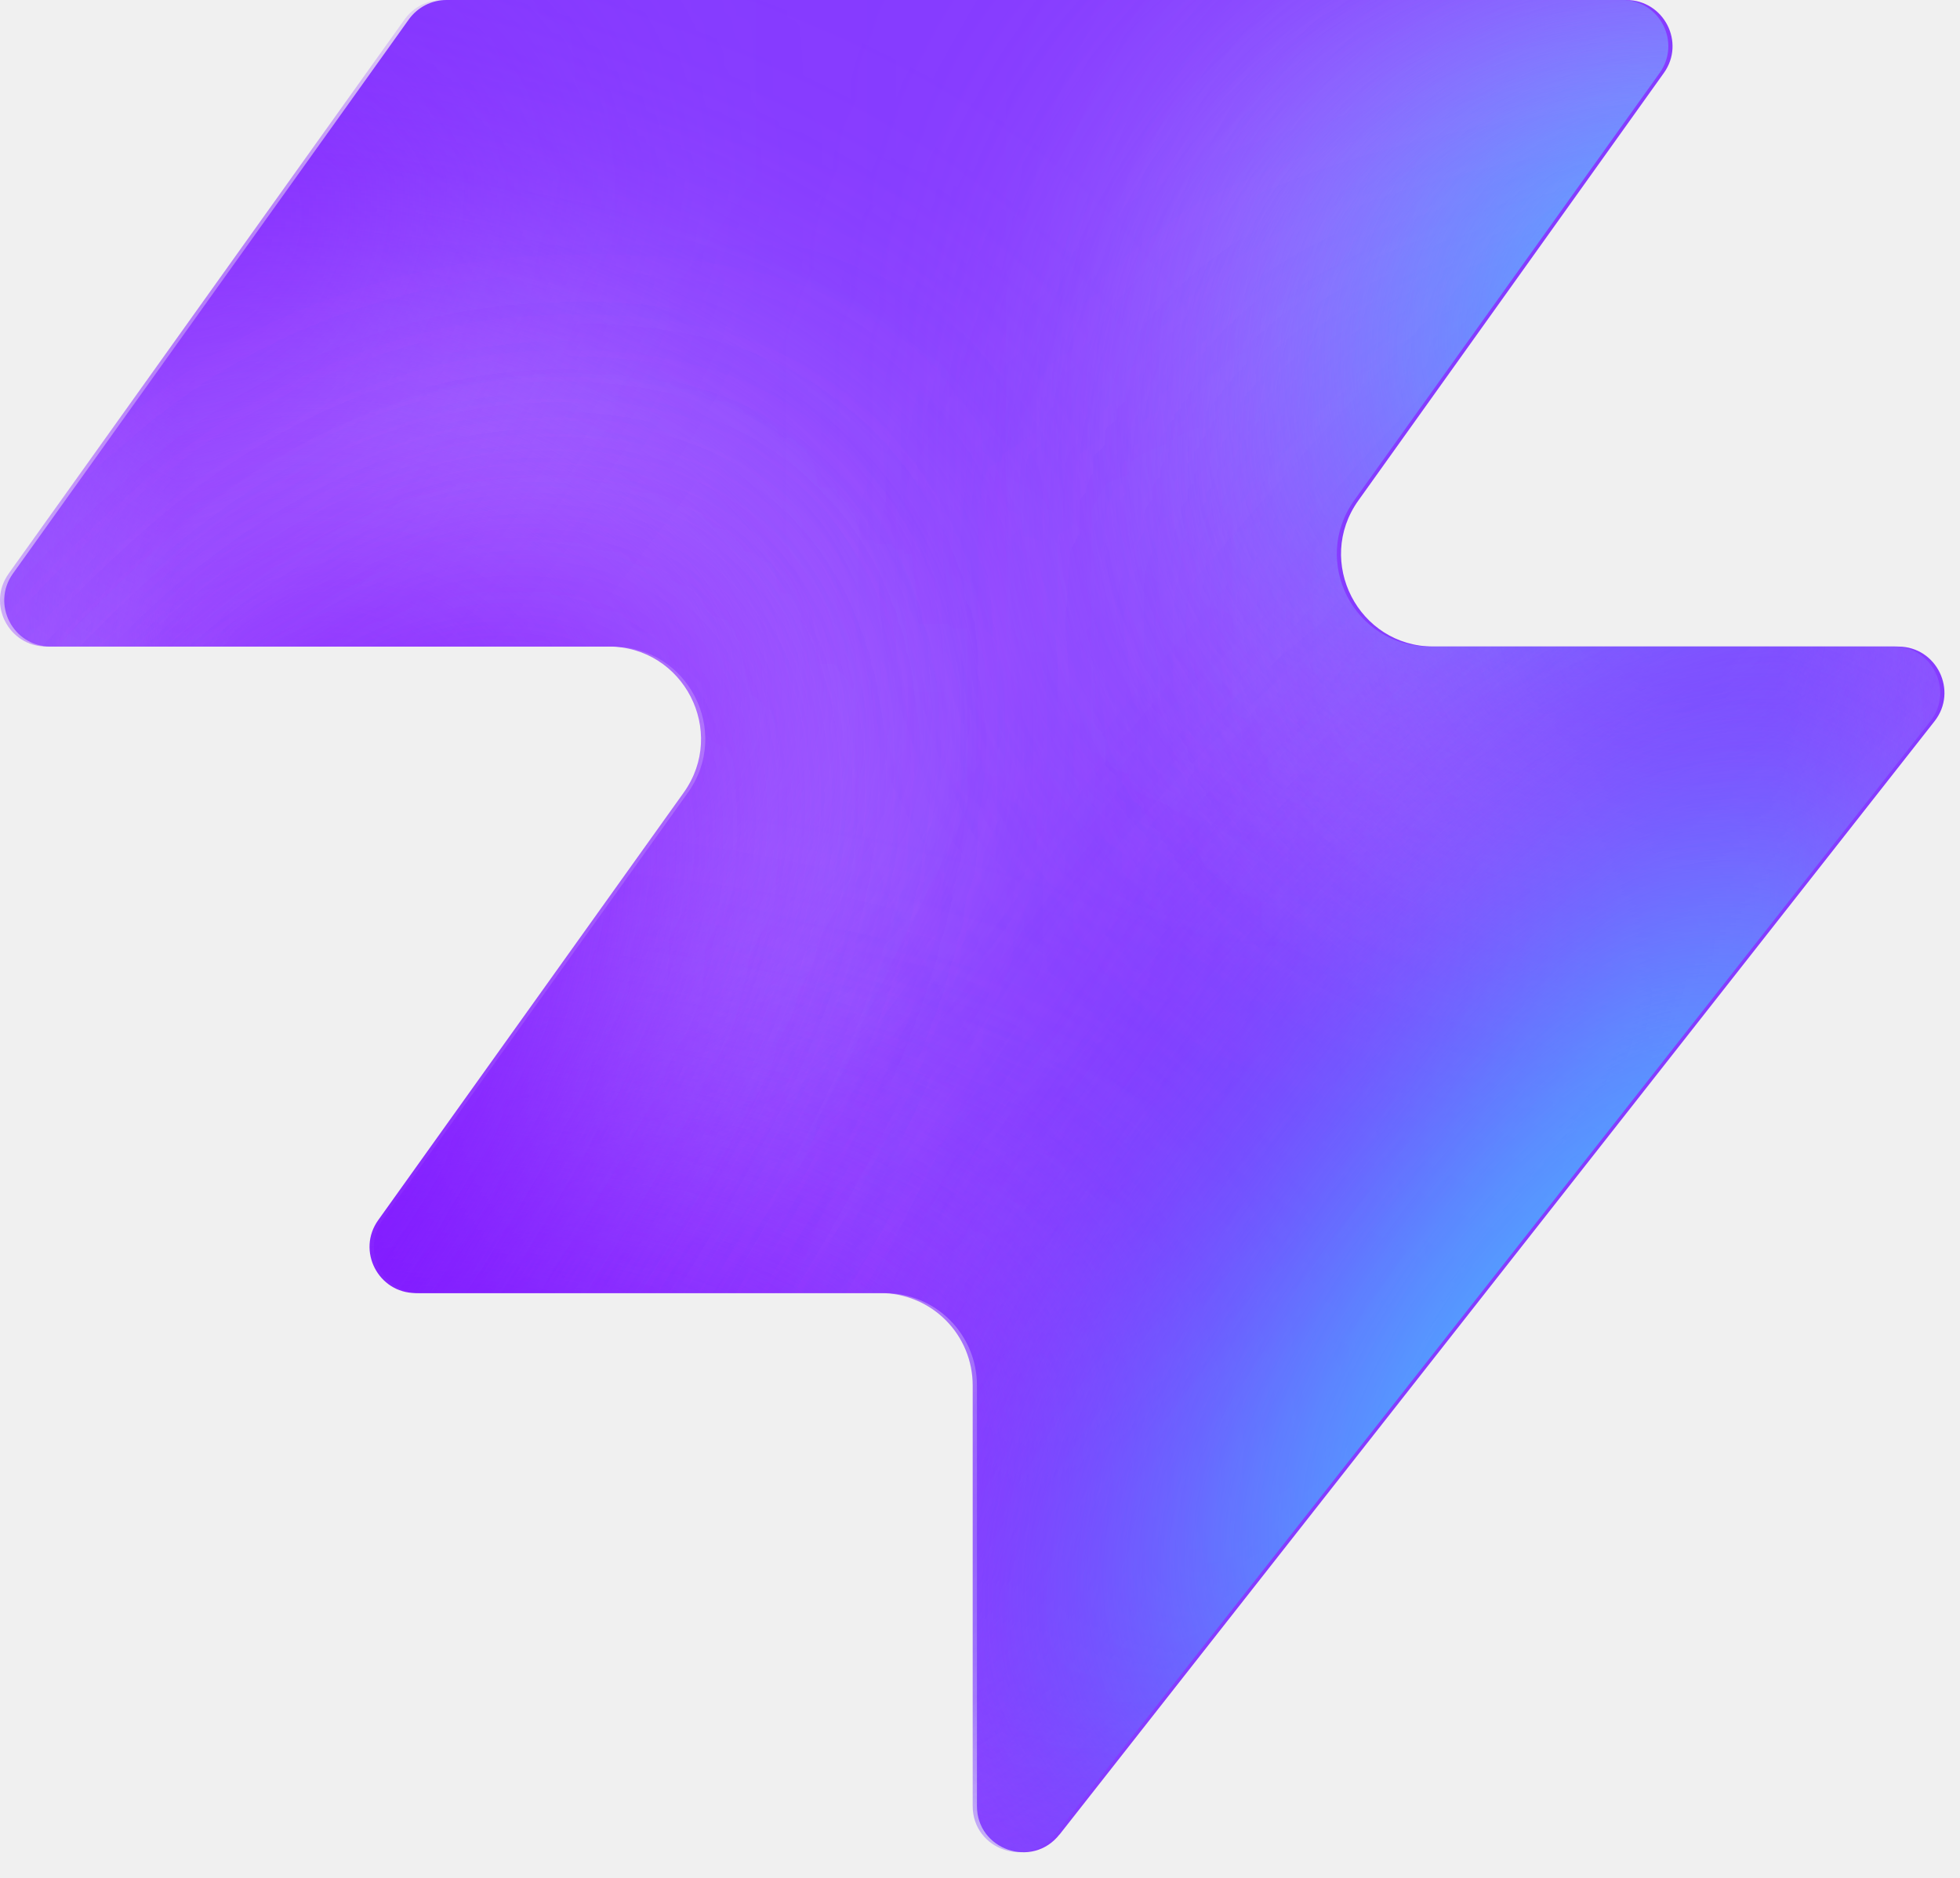
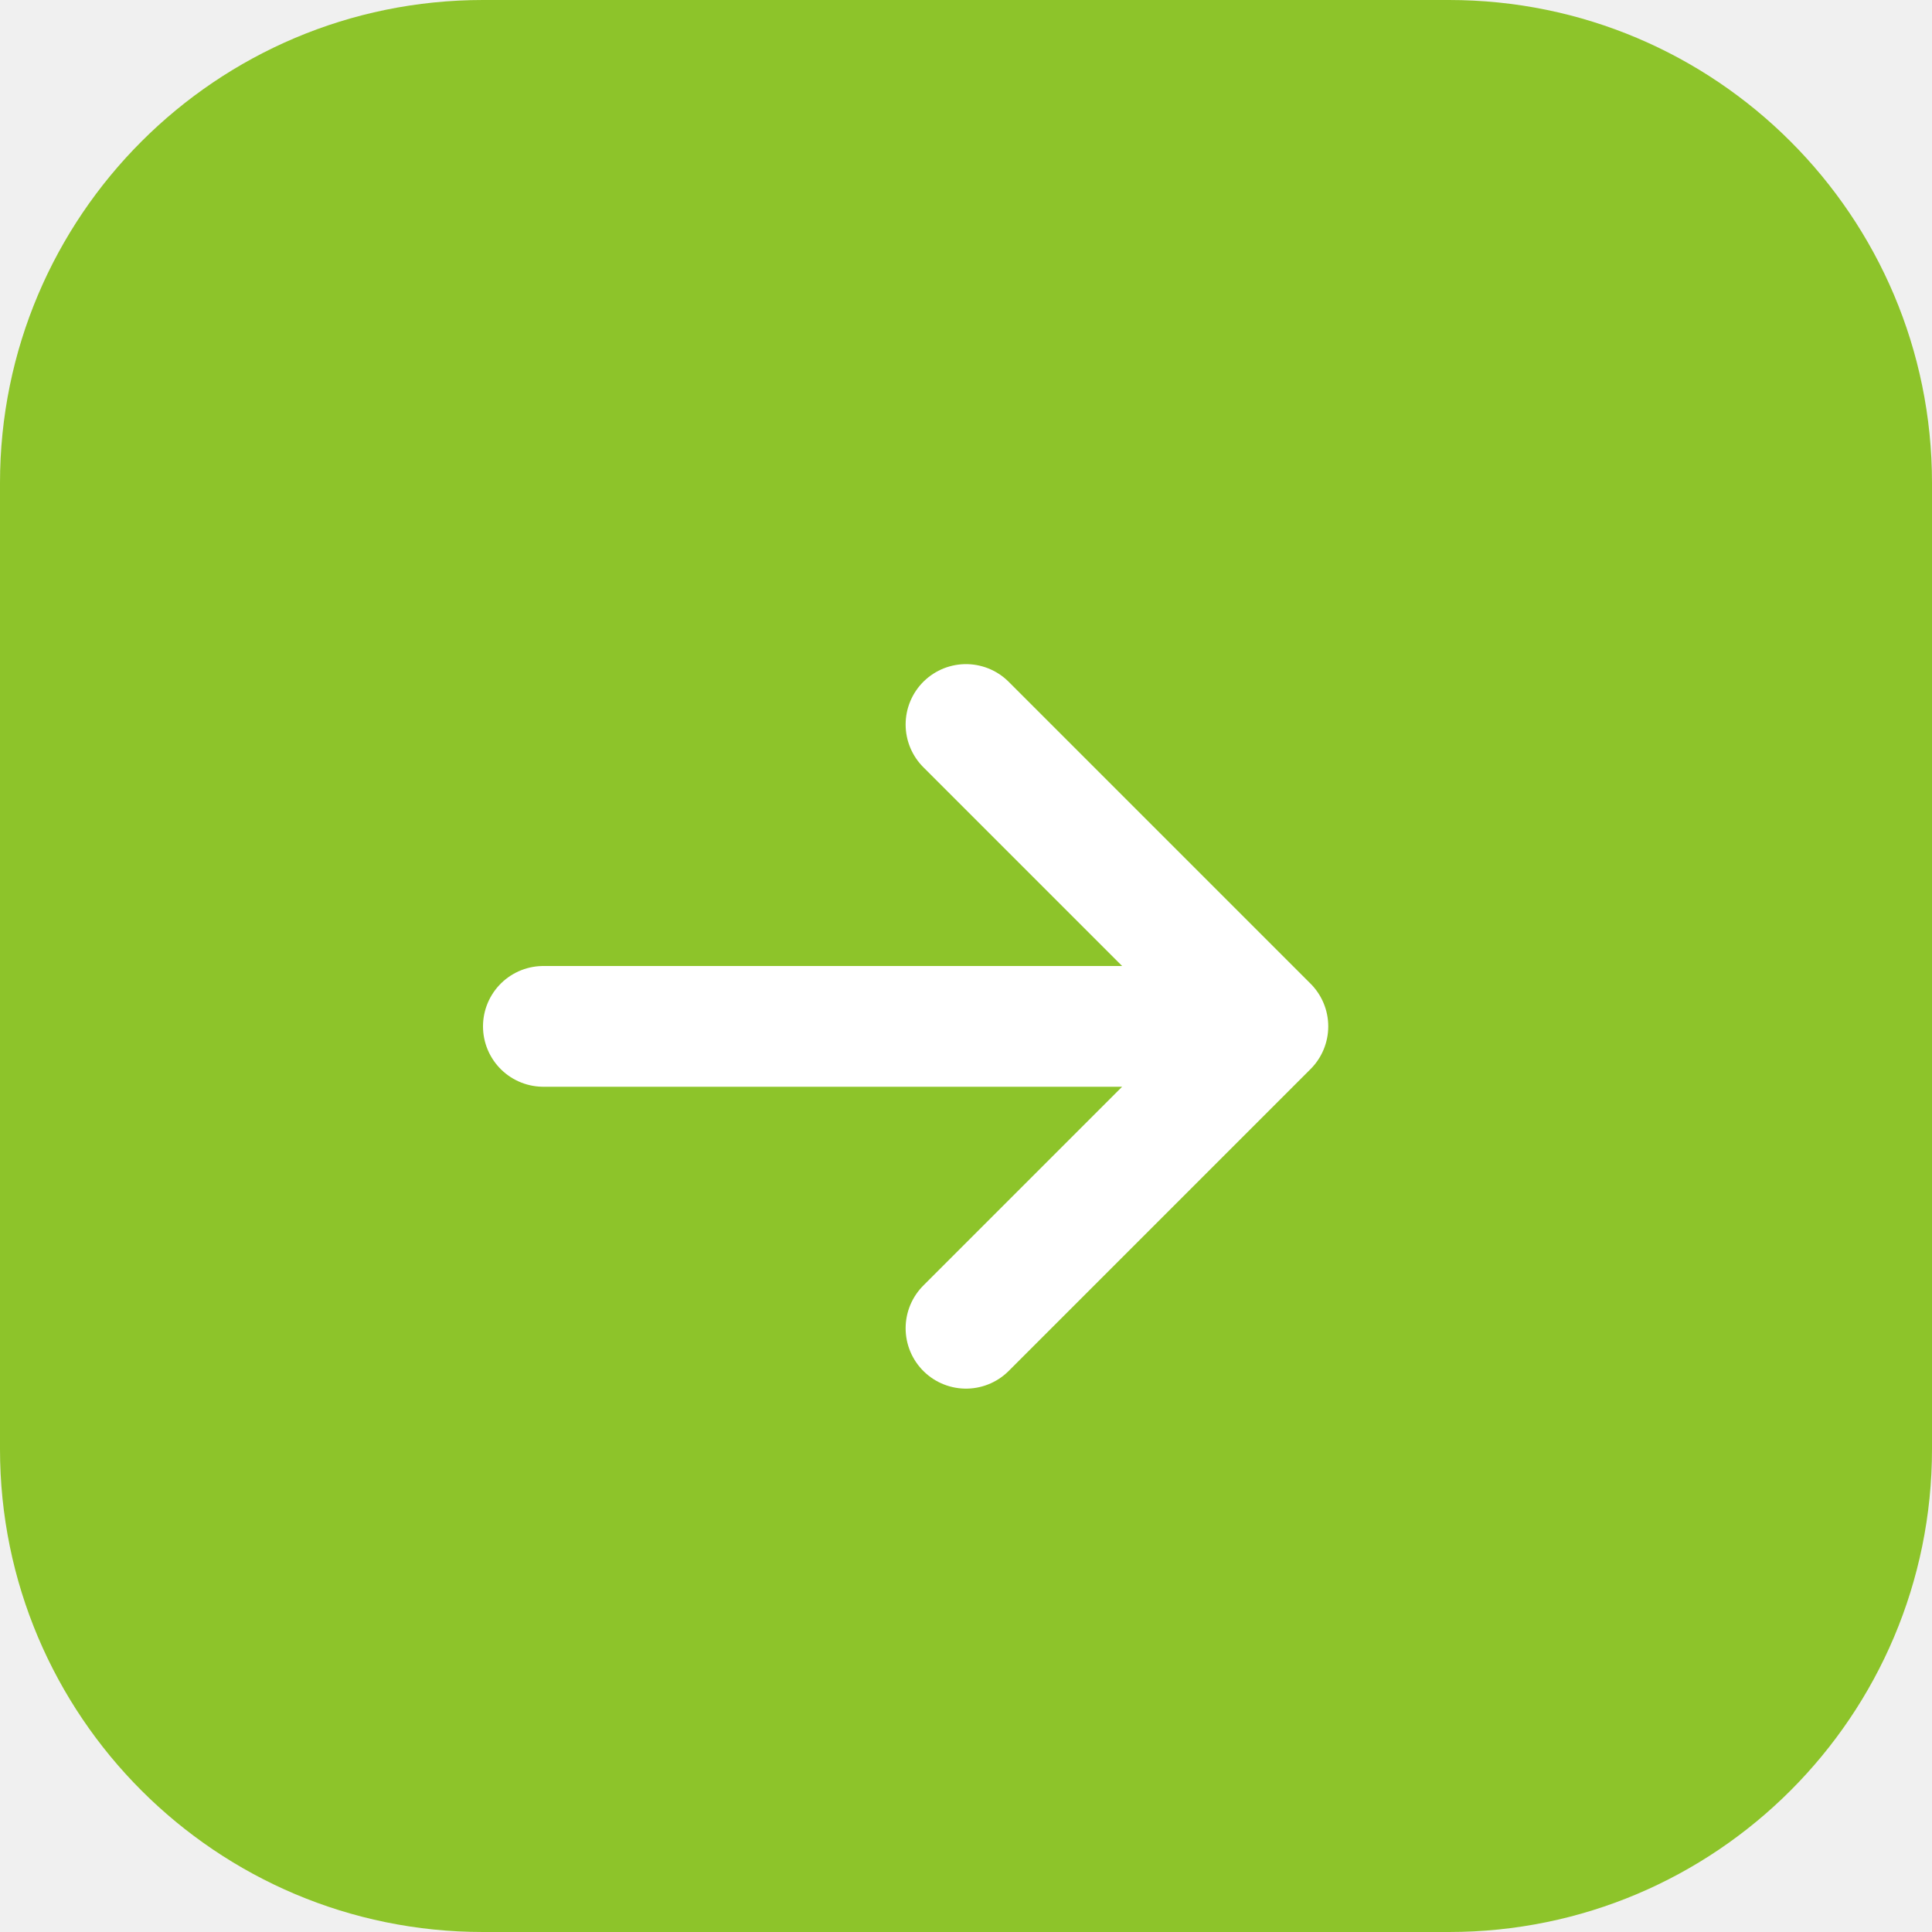
- <svg xmlns="http://www.w3.org/2000/svg" width="48" height="46" fill="none" viewBox="0 0 48 46">
-   <path fill="#863bff" d="M25.946 44.938c-.664.845-2.021.375-2.021-.698V33.937a2.26 2.26 0 0 0-2.262-2.262H10.287c-.92 0-1.456-1.04-.92-1.788l7.48-10.471c1.07-1.497 0-3.578-1.842-3.578H1.237c-.92 0-1.456-1.04-.92-1.788L10.013.474c.214-.297.556-.474.92-.474h28.894c.92 0 1.456 1.04.92 1.788l-7.48 10.471c-1.07 1.498 0 3.579 1.842 3.579h11.377c.943 0 1.473 1.088.89 1.83L25.947 44.94z" style="fill:#863bff;fill:color(display-p3 .525 .23 1);fill-opacity:1" />
-   <mask id="a" width="48" height="46" x="0" y="0" maskUnits="userSpaceOnUse" style="mask-type:alpha">
-     <path fill="#000" d="M25.842 44.938c-.664.844-2.021.375-2.021-.698V33.937a2.26 2.26 0 0 0-2.262-2.262H10.183c-.92 0-1.456-1.04-.92-1.788l7.48-10.471c1.07-1.498 0-3.579-1.842-3.579H1.133c-.92 0-1.456-1.04-.92-1.787L9.91.473c.214-.297.556-.474.92-.474h28.894c.92 0 1.456 1.04.92 1.788l-7.48 10.471c-1.07 1.498 0 3.578 1.842 3.578h11.377c.943 0 1.473 1.088.89 1.832L25.843 44.94z" style="fill:#000;fill-opacity:1" />
-   </mask>
-   <g mask="url(#a)">
-     <g filter="url(#b)">
-       <ellipse cx="5.508" cy="14.704" fill="#ede6ff" rx="5.508" ry="14.704" style="fill:#ede6ff;fill:color(display-p3 .927 .903 1);fill-opacity:1" transform="matrix(.00324 1 1 -.00324 -4.47 31.516)" />
-     </g>
-     <g filter="url(#c)">
-       <ellipse cx="10.399" cy="29.851" fill="#ede6ff" rx="10.399" ry="29.851" style="fill:#ede6ff;fill:color(display-p3 .927 .903 1);fill-opacity:1" transform="matrix(.00324 1 1 -.00324 -39.328 7.883)" />
-     </g>
-     <g filter="url(#d)">
-       <ellipse cx="5.508" cy="30.487" fill="#7e14ff" rx="5.508" ry="30.487" style="fill:#7e14ff;fill:color(display-p3 .492 .077 1);fill-opacity:1" transform="rotate(89.814 -25.913 -14.639)scale(1 -1)" />
-     </g>
-     <g filter="url(#e)">
-       <ellipse cx="5.508" cy="30.599" fill="#7e14ff" rx="5.508" ry="30.599" style="fill:#7e14ff;fill:color(display-p3 .492 .077 1);fill-opacity:1" transform="rotate(89.814 -32.644 -3.334)scale(1 -1)" />
-     </g>
-     <g filter="url(#f)">
-       <ellipse cx="5.508" cy="30.599" fill="#7e14ff" rx="5.508" ry="30.599" style="fill:#7e14ff;fill:color(display-p3 .492 .077 1);fill-opacity:1" transform="matrix(.00324 1 1 -.00324 -34.34 30.47)" />
-     </g>
-     <g filter="url(#g)">
-       <ellipse cx="14.072" cy="22.078" fill="#ede6ff" rx="14.072" ry="22.078" style="fill:#ede6ff;fill:color(display-p3 .927 .903 1);fill-opacity:1" transform="rotate(93.35 24.506 48.493)scale(-1 1)" />
-     </g>
-     <g filter="url(#h)">
-       <ellipse cx="3.47" cy="21.501" fill="#7e14ff" rx="3.47" ry="21.501" style="fill:#7e14ff;fill:color(display-p3 .492 .077 1);fill-opacity:1" transform="rotate(89.009 28.708 47.59)scale(-1 1)" />
-     </g>
-     <g filter="url(#i)">
-       <ellipse cx="3.47" cy="21.501" fill="#7e14ff" rx="3.47" ry="21.501" style="fill:#7e14ff;fill:color(display-p3 .492 .077 1);fill-opacity:1" transform="rotate(89.009 28.708 47.59)scale(-1 1)" />
-     </g>
-     <g filter="url(#j)">
-       <ellipse cx=".387" cy="8.972" fill="#7e14ff" rx="4.407" ry="29.108" style="fill:#7e14ff;fill:color(display-p3 .492 .077 1);fill-opacity:1" transform="rotate(39.51 .387 8.972)" />
-     </g>
-     <g filter="url(#k)">
-       <ellipse cx="47.523" cy="-6.092" fill="#7e14ff" rx="4.407" ry="29.108" style="fill:#7e14ff;fill:color(display-p3 .492 .077 1);fill-opacity:1" transform="rotate(37.892 47.523 -6.092)" />
-     </g>
-     <g filter="url(#l)">
-       <ellipse cx="41.412" cy="6.333" fill="#47bfff" rx="5.971" ry="9.665" style="fill:#47bfff;fill:color(display-p3 .28 .748 1);fill-opacity:1" transform="rotate(37.892 41.412 6.333)" />
-     </g>
-     <g filter="url(#m)">
-       <ellipse cx="-1.879" cy="38.332" fill="#7e14ff" rx="4.407" ry="29.108" style="fill:#7e14ff;fill:color(display-p3 .492 .077 1);fill-opacity:1" transform="rotate(37.892 -1.88 38.332)" />
-     </g>
-     <g filter="url(#n)">
-       <ellipse cx="-1.879" cy="38.332" fill="#7e14ff" rx="4.407" ry="29.108" style="fill:#7e14ff;fill:color(display-p3 .492 .077 1);fill-opacity:1" transform="rotate(37.892 -1.88 38.332)" />
-     </g>
-     <g filter="url(#o)">
-       <ellipse cx="35.651" cy="29.907" fill="#7e14ff" rx="4.407" ry="29.108" style="fill:#7e14ff;fill:color(display-p3 .492 .077 1);fill-opacity:1" transform="rotate(37.892 35.651 29.907)" />
-     </g>
-     <g filter="url(#p)">
-       <ellipse cx="38.418" cy="32.4" fill="#47bfff" rx="5.971" ry="15.297" style="fill:#47bfff;fill:color(display-p3 .28 .748 1);fill-opacity:1" transform="rotate(37.892 38.418 32.4)" />
-     </g>
-   </g>
-   <defs>
-     <filter id="b" width="60.045" height="41.654" x="-19.77" y="16.149" color-interpolation-filters="sRGB" filterUnits="userSpaceOnUse">
-       <feFlood flood-opacity="0" result="BackgroundImageFix" />
-       <feBlend in="SourceGraphic" in2="BackgroundImageFix" result="shape" />
-       <feGaussianBlur result="effect1_foregroundBlur_2002_17158" stdDeviation="7.659" />
-     </filter>
-     <filter id="c" width="90.34" height="51.437" x="-54.613" y="-7.533" color-interpolation-filters="sRGB" filterUnits="userSpaceOnUse">
-       <feFlood flood-opacity="0" result="BackgroundImageFix" />
-       <feBlend in="SourceGraphic" in2="BackgroundImageFix" result="shape" />
-       <feGaussianBlur result="effect1_foregroundBlur_2002_17158" stdDeviation="7.659" />
-     </filter>
-     <filter id="d" width="79.355" height="29.4" x="-49.64" y="2.03" color-interpolation-filters="sRGB" filterUnits="userSpaceOnUse">
-       <feFlood flood-opacity="0" result="BackgroundImageFix" />
-       <feBlend in="SourceGraphic" in2="BackgroundImageFix" result="shape" />
-       <feGaussianBlur result="effect1_foregroundBlur_2002_17158" stdDeviation="4.596" />
-     </filter>
-     <filter id="e" width="79.579" height="29.4" x="-45.045" y="20.029" color-interpolation-filters="sRGB" filterUnits="userSpaceOnUse">
-       <feFlood flood-opacity="0" result="BackgroundImageFix" />
-       <feBlend in="SourceGraphic" in2="BackgroundImageFix" result="shape" />
-       <feGaussianBlur result="effect1_foregroundBlur_2002_17158" stdDeviation="4.596" />
-     </filter>
-     <filter id="f" width="79.579" height="29.4" x="-43.513" y="21.178" color-interpolation-filters="sRGB" filterUnits="userSpaceOnUse">
-       <feFlood flood-opacity="0" result="BackgroundImageFix" />
-       <feBlend in="SourceGraphic" in2="BackgroundImageFix" result="shape" />
-       <feGaussianBlur result="effect1_foregroundBlur_2002_17158" stdDeviation="4.596" />
-     </filter>
-     <filter id="g" width="74.749" height="58.852" x="15.756" y="-17.901" color-interpolation-filters="sRGB" filterUnits="userSpaceOnUse">
-       <feFlood flood-opacity="0" result="BackgroundImageFix" />
-       <feBlend in="SourceGraphic" in2="BackgroundImageFix" result="shape" />
-       <feGaussianBlur result="effect1_foregroundBlur_2002_17158" stdDeviation="7.659" />
-     </filter>
-     <filter id="h" width="61.377" height="25.362" x="23.548" y="2.284" color-interpolation-filters="sRGB" filterUnits="userSpaceOnUse">
-       <feFlood flood-opacity="0" result="BackgroundImageFix" />
-       <feBlend in="SourceGraphic" in2="BackgroundImageFix" result="shape" />
-       <feGaussianBlur result="effect1_foregroundBlur_2002_17158" stdDeviation="4.596" />
-     </filter>
-     <filter id="i" width="61.377" height="25.362" x="23.548" y="2.284" color-interpolation-filters="sRGB" filterUnits="userSpaceOnUse">
-       <feFlood flood-opacity="0" result="BackgroundImageFix" />
-       <feBlend in="SourceGraphic" in2="BackgroundImageFix" result="shape" />
-       <feGaussianBlur result="effect1_foregroundBlur_2002_17158" stdDeviation="4.596" />
-     </filter>
-     <filter id="j" width="56.045" height="63.649" x="-27.636" y="-22.853" color-interpolation-filters="sRGB" filterUnits="userSpaceOnUse">
-       <feFlood flood-opacity="0" result="BackgroundImageFix" />
-       <feBlend in="SourceGraphic" in2="BackgroundImageFix" result="shape" />
-       <feGaussianBlur result="effect1_foregroundBlur_2002_17158" stdDeviation="4.596" />
-     </filter>
-     <filter id="k" width="54.814" height="64.646" x="20.116" y="-38.415" color-interpolation-filters="sRGB" filterUnits="userSpaceOnUse">
-       <feFlood flood-opacity="0" result="BackgroundImageFix" />
-       <feBlend in="SourceGraphic" in2="BackgroundImageFix" result="shape" />
-       <feGaussianBlur result="effect1_foregroundBlur_2002_17158" stdDeviation="4.596" />
-     </filter>
-     <filter id="l" width="33.541" height="35.313" x="24.641" y="-11.323" color-interpolation-filters="sRGB" filterUnits="userSpaceOnUse">
-       <feFlood flood-opacity="0" result="BackgroundImageFix" />
-       <feBlend in="SourceGraphic" in2="BackgroundImageFix" result="shape" />
-       <feGaussianBlur result="effect1_foregroundBlur_2002_17158" stdDeviation="4.596" />
-     </filter>
-     <filter id="m" width="54.814" height="64.646" x="-29.286" y="6.009" color-interpolation-filters="sRGB" filterUnits="userSpaceOnUse">
-       <feFlood flood-opacity="0" result="BackgroundImageFix" />
-       <feBlend in="SourceGraphic" in2="BackgroundImageFix" result="shape" />
-       <feGaussianBlur result="effect1_foregroundBlur_2002_17158" stdDeviation="4.596" />
-     </filter>
-     <filter id="n" width="54.814" height="64.646" x="-29.286" y="6.009" color-interpolation-filters="sRGB" filterUnits="userSpaceOnUse">
-       <feFlood flood-opacity="0" result="BackgroundImageFix" />
-       <feBlend in="SourceGraphic" in2="BackgroundImageFix" result="shape" />
-       <feGaussianBlur result="effect1_foregroundBlur_2002_17158" stdDeviation="4.596" />
-     </filter>
-     <filter id="o" width="54.814" height="64.646" x="8.244" y="-2.416" color-interpolation-filters="sRGB" filterUnits="userSpaceOnUse">
-       <feFlood flood-opacity="0" result="BackgroundImageFix" />
-       <feBlend in="SourceGraphic" in2="BackgroundImageFix" result="shape" />
-       <feGaussianBlur result="effect1_foregroundBlur_2002_17158" stdDeviation="4.596" />
-     </filter>
-     <filter id="p" width="39.409" height="43.623" x="18.713" y="10.588" color-interpolation-filters="sRGB" filterUnits="userSpaceOnUse">
-       <feFlood flood-opacity="0" result="BackgroundImageFix" />
-       <feBlend in="SourceGraphic" in2="BackgroundImageFix" result="shape" />
-       <feGaussianBlur result="effect1_foregroundBlur_2002_17158" stdDeviation="4.596" />
-     </filter>
-   </defs>
+ <svg xmlns="http://www.w3.org/2000/svg" viewBox="0 0 64 64">
+   <rect width="64" height="64" rx="16" fill="#8DC42A" />
+   <path d="M18 34h22M32 24l10 10-10 10" fill="none" stroke="#fff" stroke-width="4" stroke-linecap="round" stroke-linejoin="round" />
</svg>
